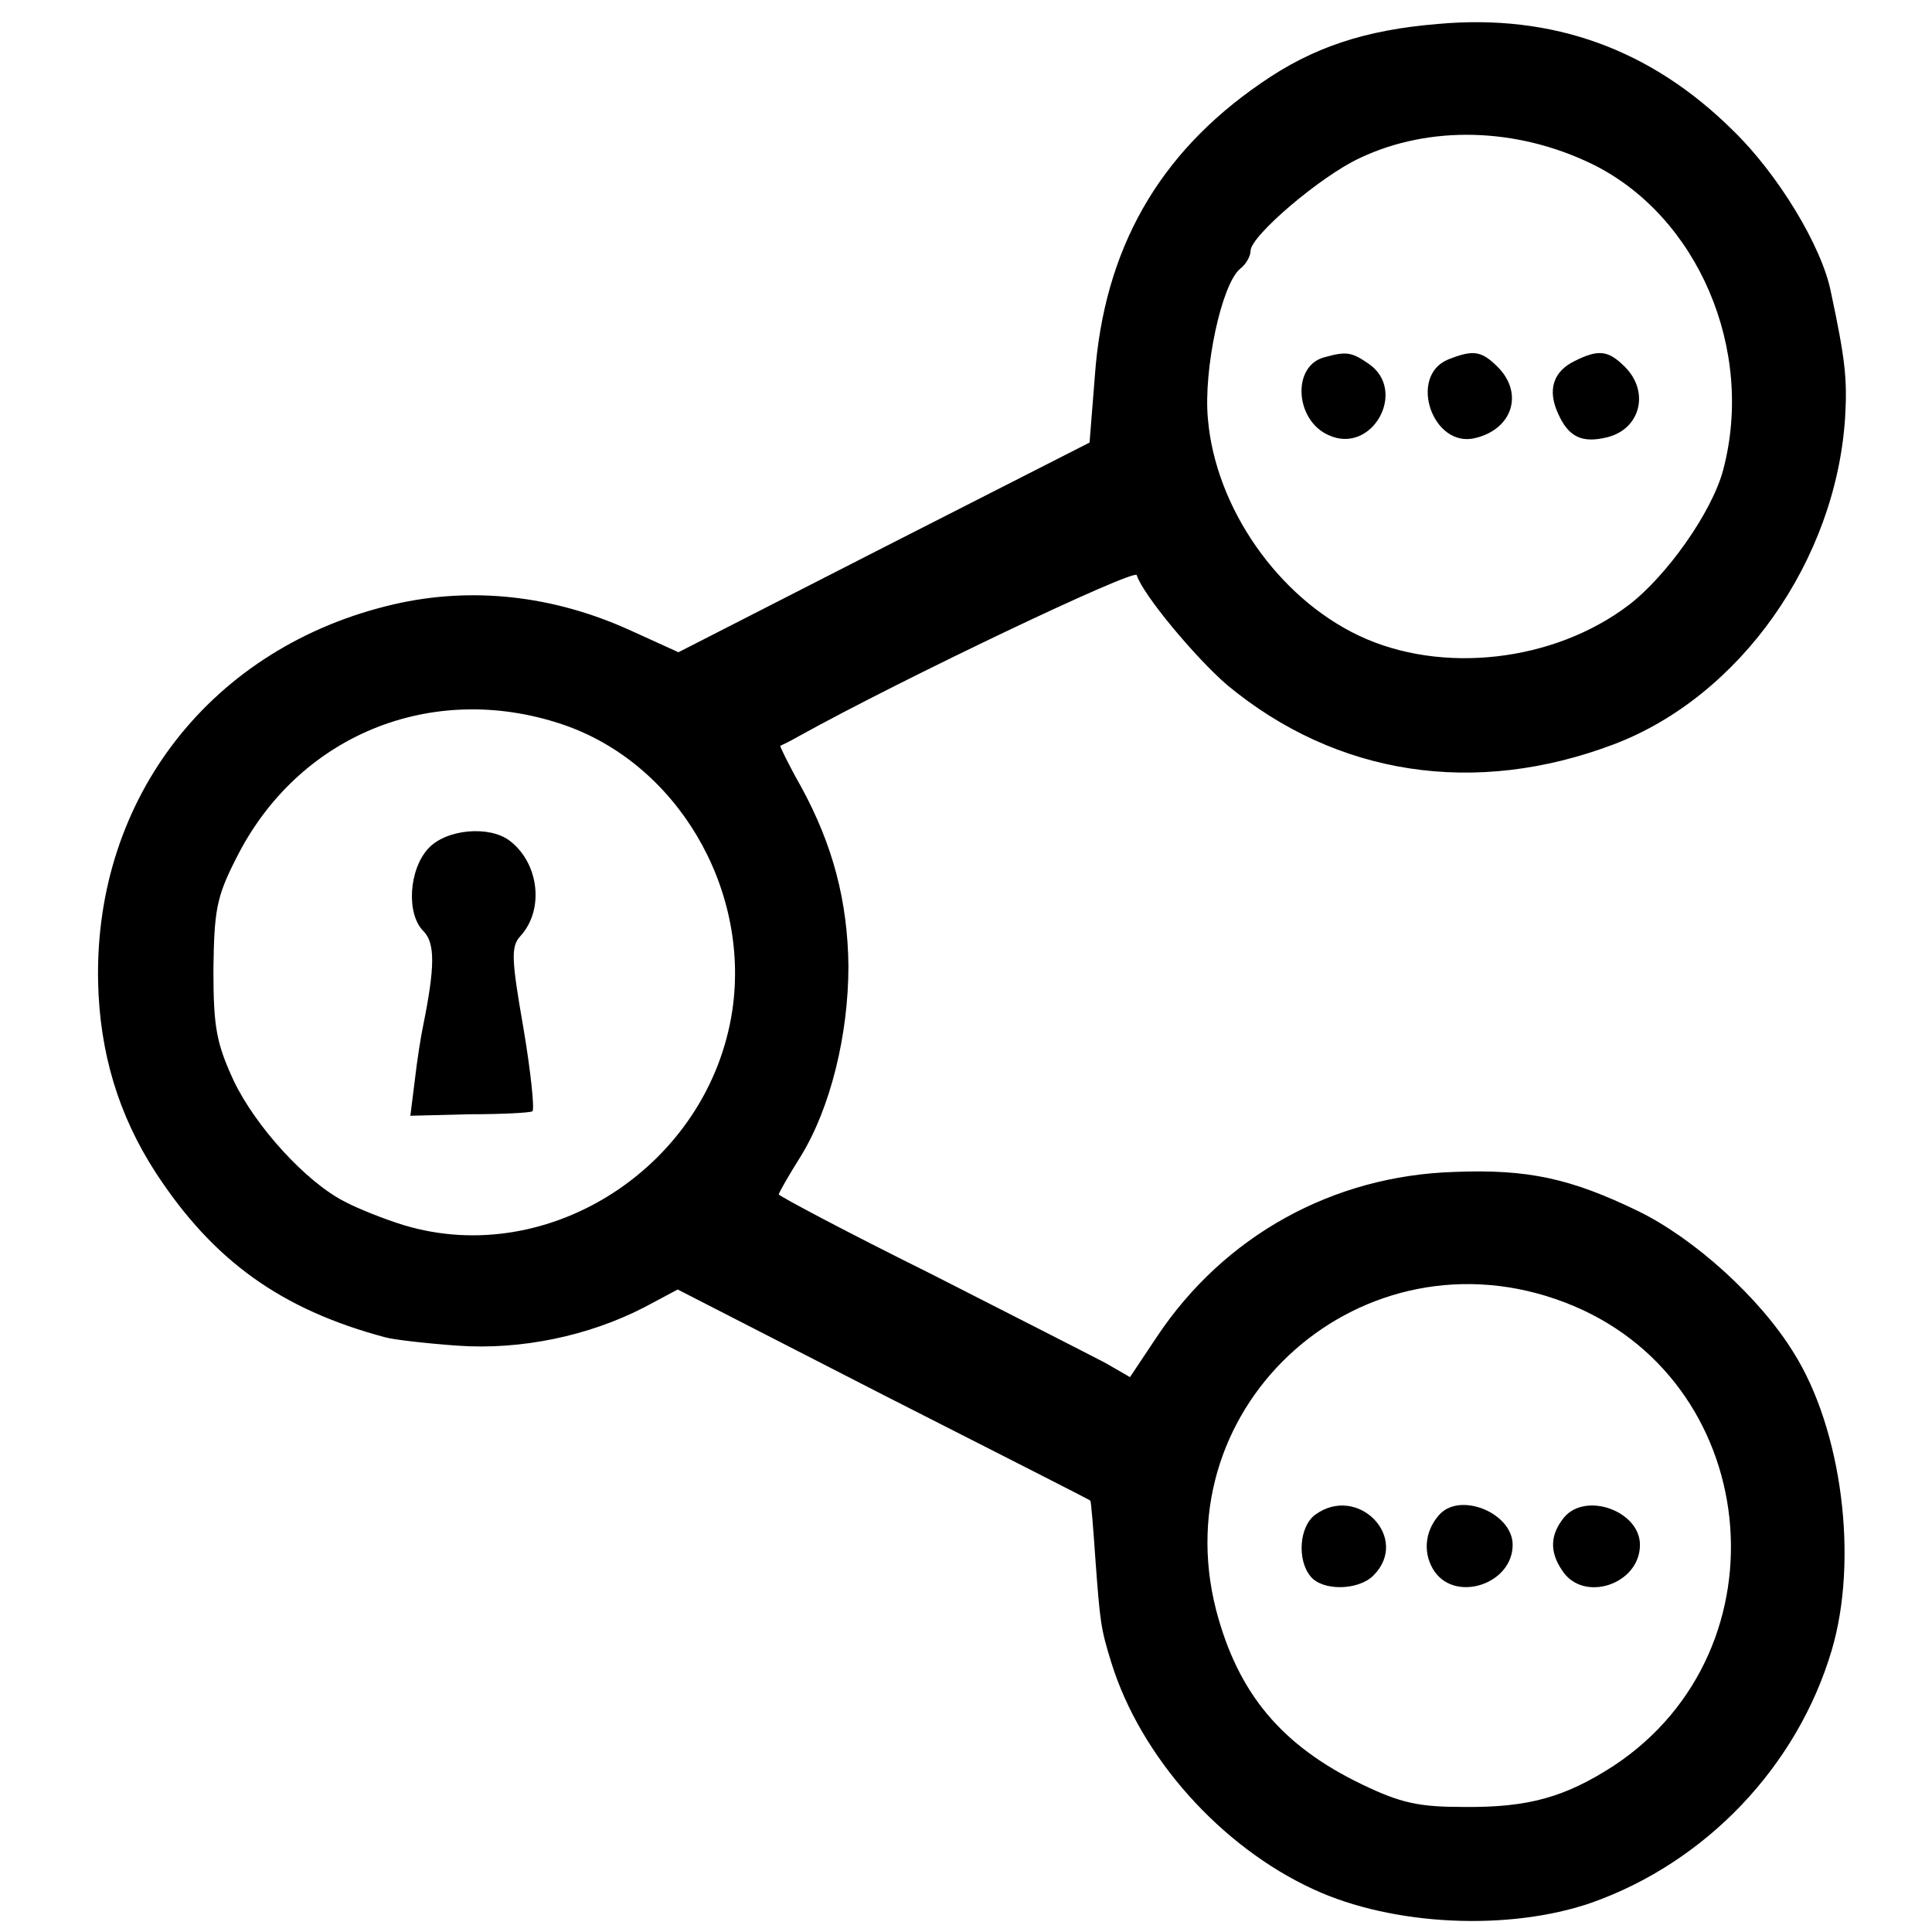
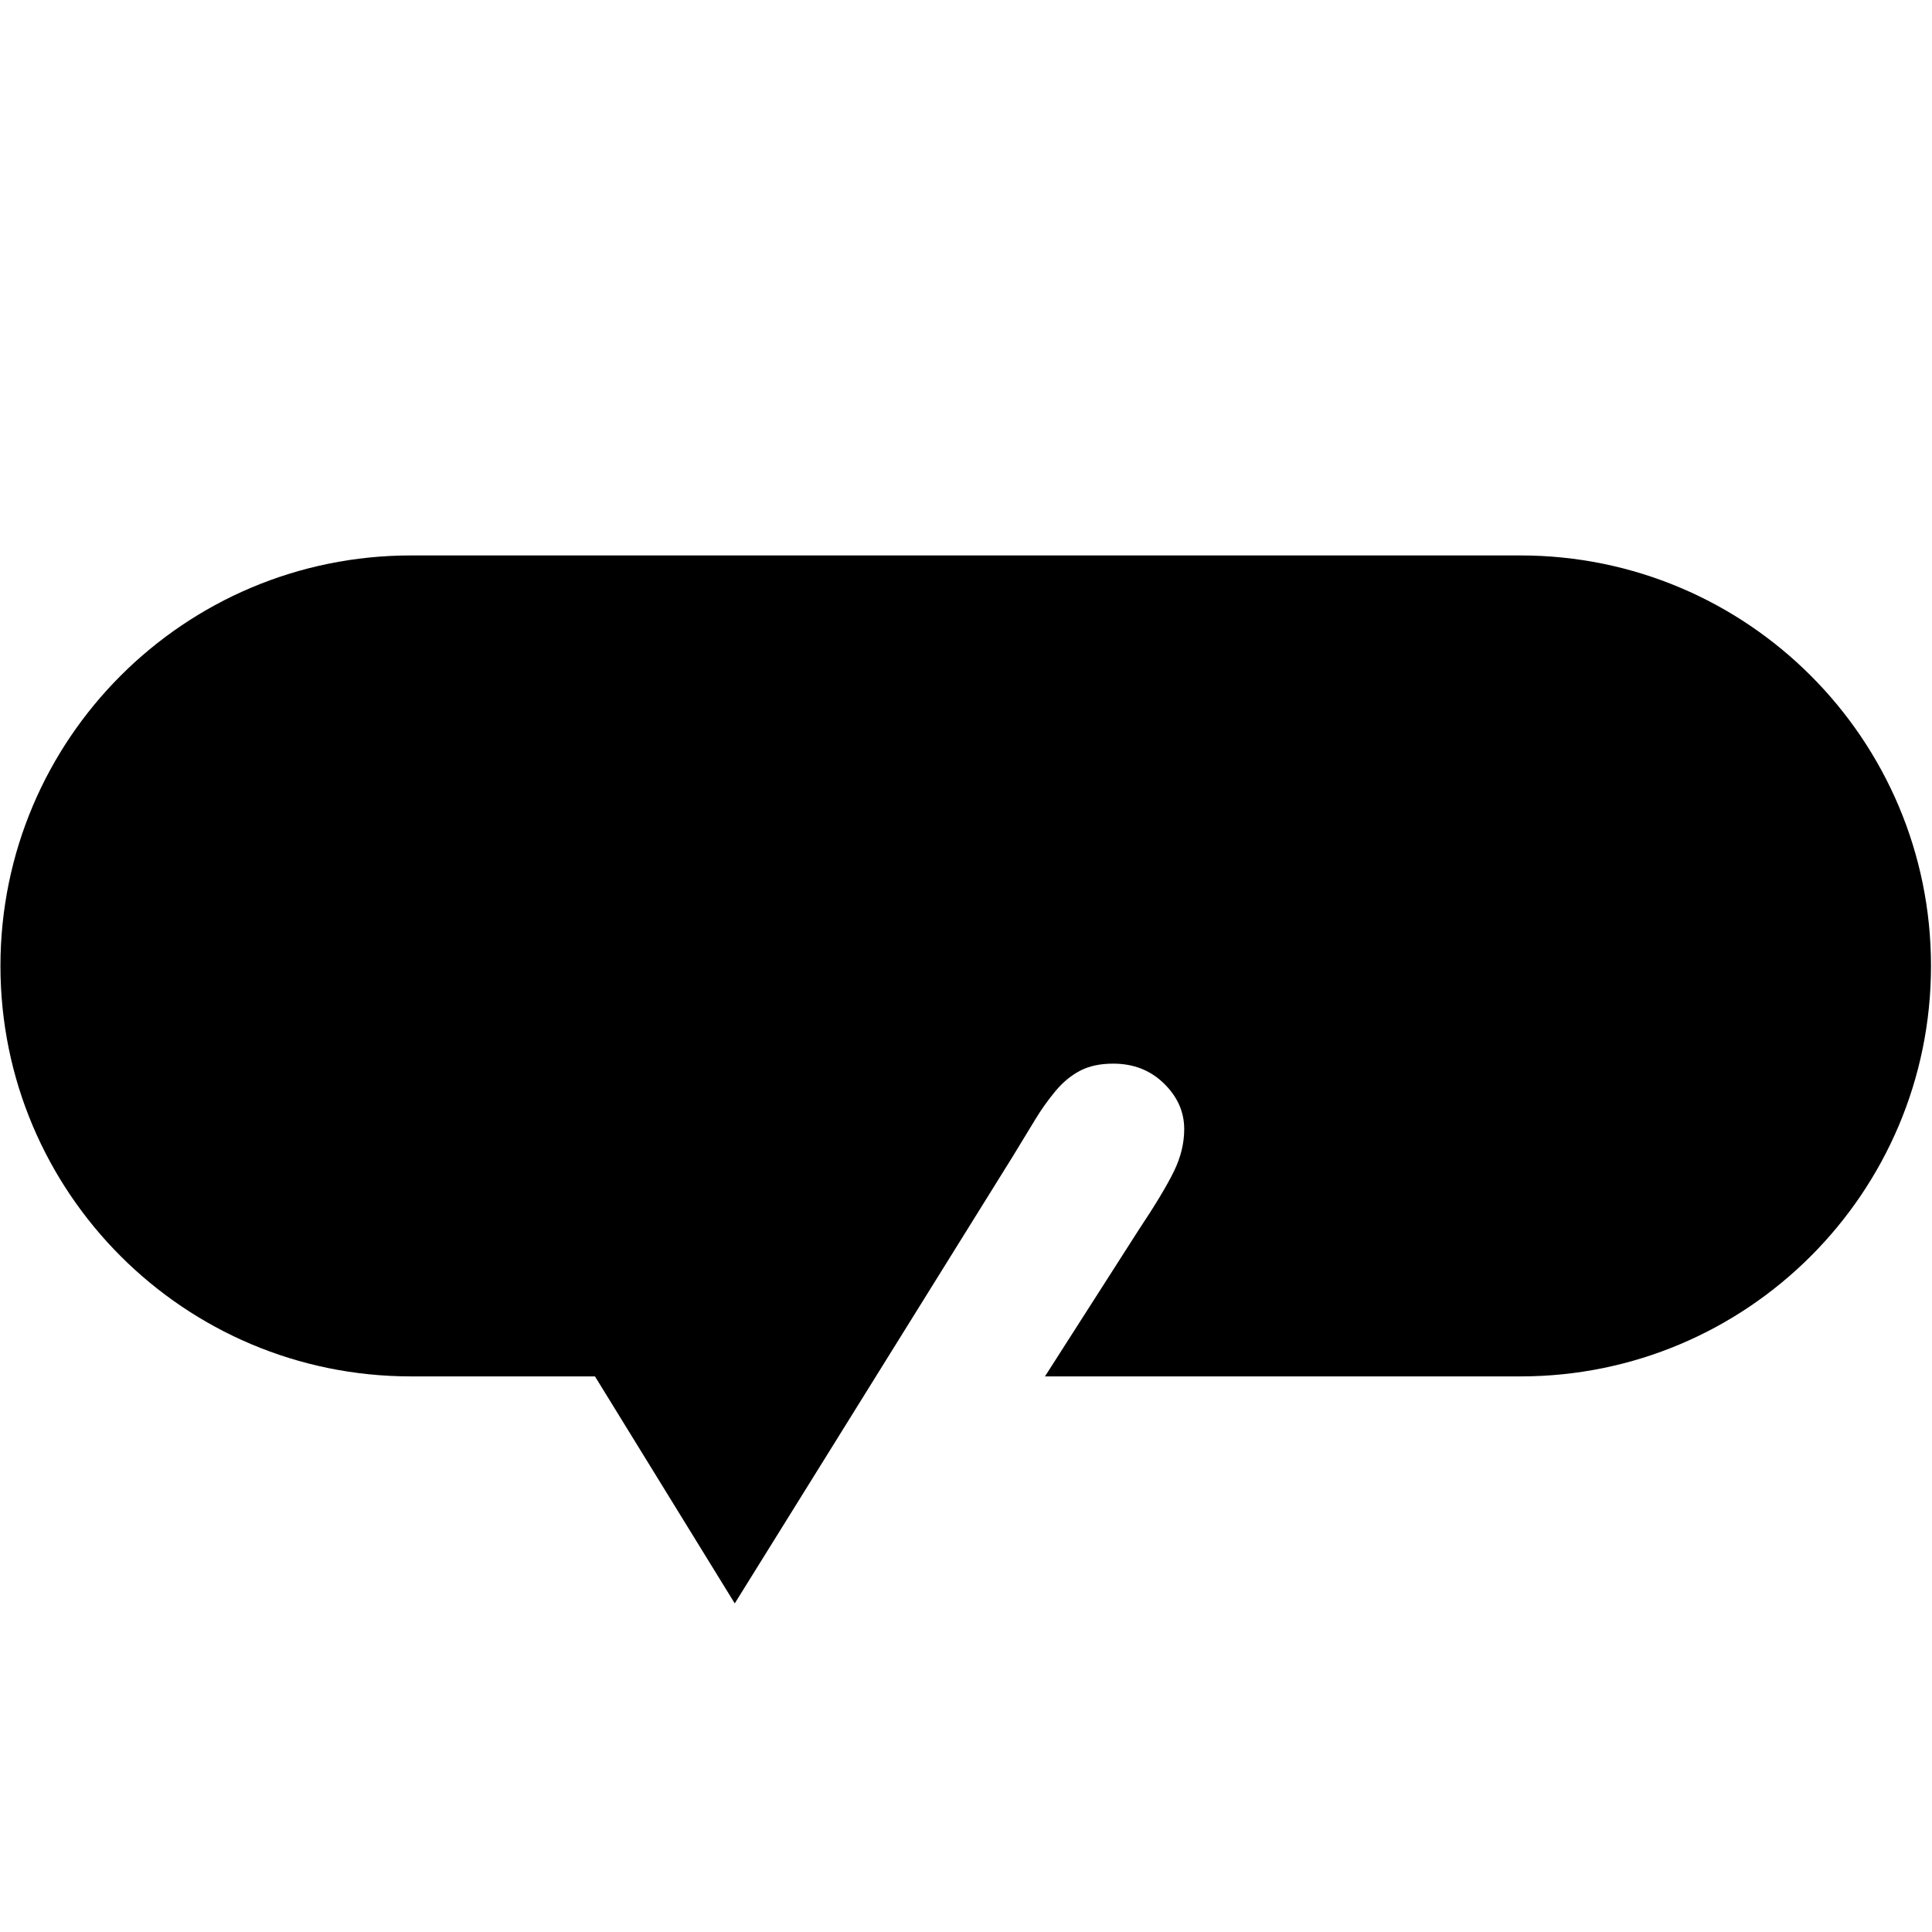
- <svg xmlns="http://www.w3.org/2000/svg" version="1.0" width="258pt" height="258pt" viewBox="0 0 258 258" preserveAspectRatio="xMidYMid meet">
-   <g transform="translate(0,258) scale(0.1,-0.1)" fill="#000000" stroke="none">
-     <path d="M1920 2548 c-97 -8 -167 -31 -236 -79 -137 -94 -210 -222 -222 -392 l-7 -88 -275 -140 -274 -140 -66 30 c-102 46 -210 58 -314 34 -242 -56 -400 -257 -395 -504 2 -94 27 -178 77 -255 77 -118 168 -183 307 -220 11 -3 54 -8 96 -11 85 -6 175 13 249 51 l45 24 275 -141 c151 -77 276 -140 276 -141 1 0 4 -37 7 -81 6 -81 7 -90 21 -135 39 -126 146 -246 270 -303 106 -49 261 -56 371 -18 153 54 275 182 321 337 36 121 14 295 -51 398 -45 73 -132 152 -208 189 -89 43 -146 56 -245 52 -162 -5 -307 -85 -397 -220 l-36 -54 -33 19 c-19 10 -125 64 -235 120 -111 55 -201 103 -201 105 0 2 13 25 30 52 39 64 63 161 63 253 -1 87 -21 162 -63 239 -17 30 -29 55 -28 55 2 1 13 6 25 13 139 77 448 224 451 215 8 -26 79 -111 121 -147 146 -121 331 -149 516 -79 169 64 297 246 309 437 3 51 0 78 -19 167 -12 61 -71 158 -131 216 -109 108 -240 156 -394 142z m206 -187 c141 -69 218 -248 175 -409 -15 -56 -75 -141 -126 -180 -100 -76 -250 -93 -360 -41 -108 51 -192 171 -202 290 -6 65 18 179 43 200 8 6 14 17 14 24 0 20 94 100 146 124 93 44 209 41 310 -8z m-1376 -748 c153 -51 252 -218 228 -382 -31 -207 -244 -346 -439 -287 -26 8 -61 22 -78 31 -52 26 -120 101 -149 162 -23 50 -27 71 -27 148 1 79 4 97 30 148 82 165 261 238 435 180z m1339 -772 c264 -100 302 -463 66 -619 -65 -42 -114 -56 -201 -55 -59 0 -83 5 -135 30 -108 52 -166 122 -195 233 -71 277 197 513 465 411z" />
-     <path d="M1769 2103 c-44 -11 -40 -84 5 -104 58 -27 106 59 54 95 -23 16 -30 17 -59 9z" />
-     <path d="M1934 2100 c-54 -22 -21 -119 36 -105 50 12 65 60 30 95 -22 22 -33 23 -66 10z" />
-     <path d="M2103 2098 c-29 -14 -37 -39 -22 -71 14 -31 32 -39 65 -31 45 11 57 61 24 94 -22 22 -35 24 -67 8z" />
-     <path d="M572 1447 c-26 -28 -30 -88 -6 -111 15 -16 15 -47 -1 -126 -3 -14 -8 -46 -11 -72 l-6 -48 78 2 c44 0 82 2 85 4 3 2 -2 52 -12 111 -16 92 -17 109 -4 123 32 35 25 97 -14 127 -27 21 -85 16 -109 -10z" />
-     <path d="M1756 557 c-21 -16 -24 -60 -6 -82 16 -20 64 -19 84 1 50 50 -21 123 -78 81z" />
-     <path d="M1921 556 c-19 -22 -21 -52 -5 -75 29 -41 104 -16 104 36 0 43 -72 72 -99 39z" />
-     <path d="M2089 554 c-19 -23 -20 -46 -3 -71 28 -44 104 -19 104 34 0 45 -72 71 -101 37z" />
+ <svg xmlns="http://www.w3.org/2000/svg" width="100%" height="100%" viewBox="0 0 2481 2481" version="1.1" xml:space="preserve" style="fill-rule:evenodd;clip-rule:evenodd;stroke-linejoin:round;stroke-miterlimit:2;">
+   <g transform="matrix(33.9562,0,0,33.9562,0.57204,701.393)">
+     <g id="Page-1">
+       <g id="_2-saydo">
+         <g id="Header">
+           <g id="Top">
+             <g id="Logo">
+               <path id="Pictogram" d="M15.523,0.35C6.95,0.35 0,7.3 0,15.874C0,24.448 6.95,31.397 15.523,31.397L22.484,31.397L27.77,39.982L33.109,31.397L38.276,23.091C38.616,22.531 38.904,22.06 39.136,21.678C39.367,21.296 39.624,20.938 39.902,20.603C40.182,20.268 40.494,20.012 40.835,19.835C41.177,19.657 41.592,19.569 42.085,19.569C42.848,19.569 43.487,19.818 43.998,20.316C44.511,20.815 44.768,21.391 44.768,22.046C44.768,22.579 44.638,23.111 44.378,23.644C44.118,24.176 43.675,24.914 43.047,25.856L39.502,31.397L57.486,31.397C66.059,31.397 73.01,24.448 73.01,15.874C73.01,7.3 66.059,0.35 57.486,0.35L15.523,0.35Z" />
+             </g>
+           </g>
+         </g>
+       </g>
+     </g>
  </g>
</svg>
